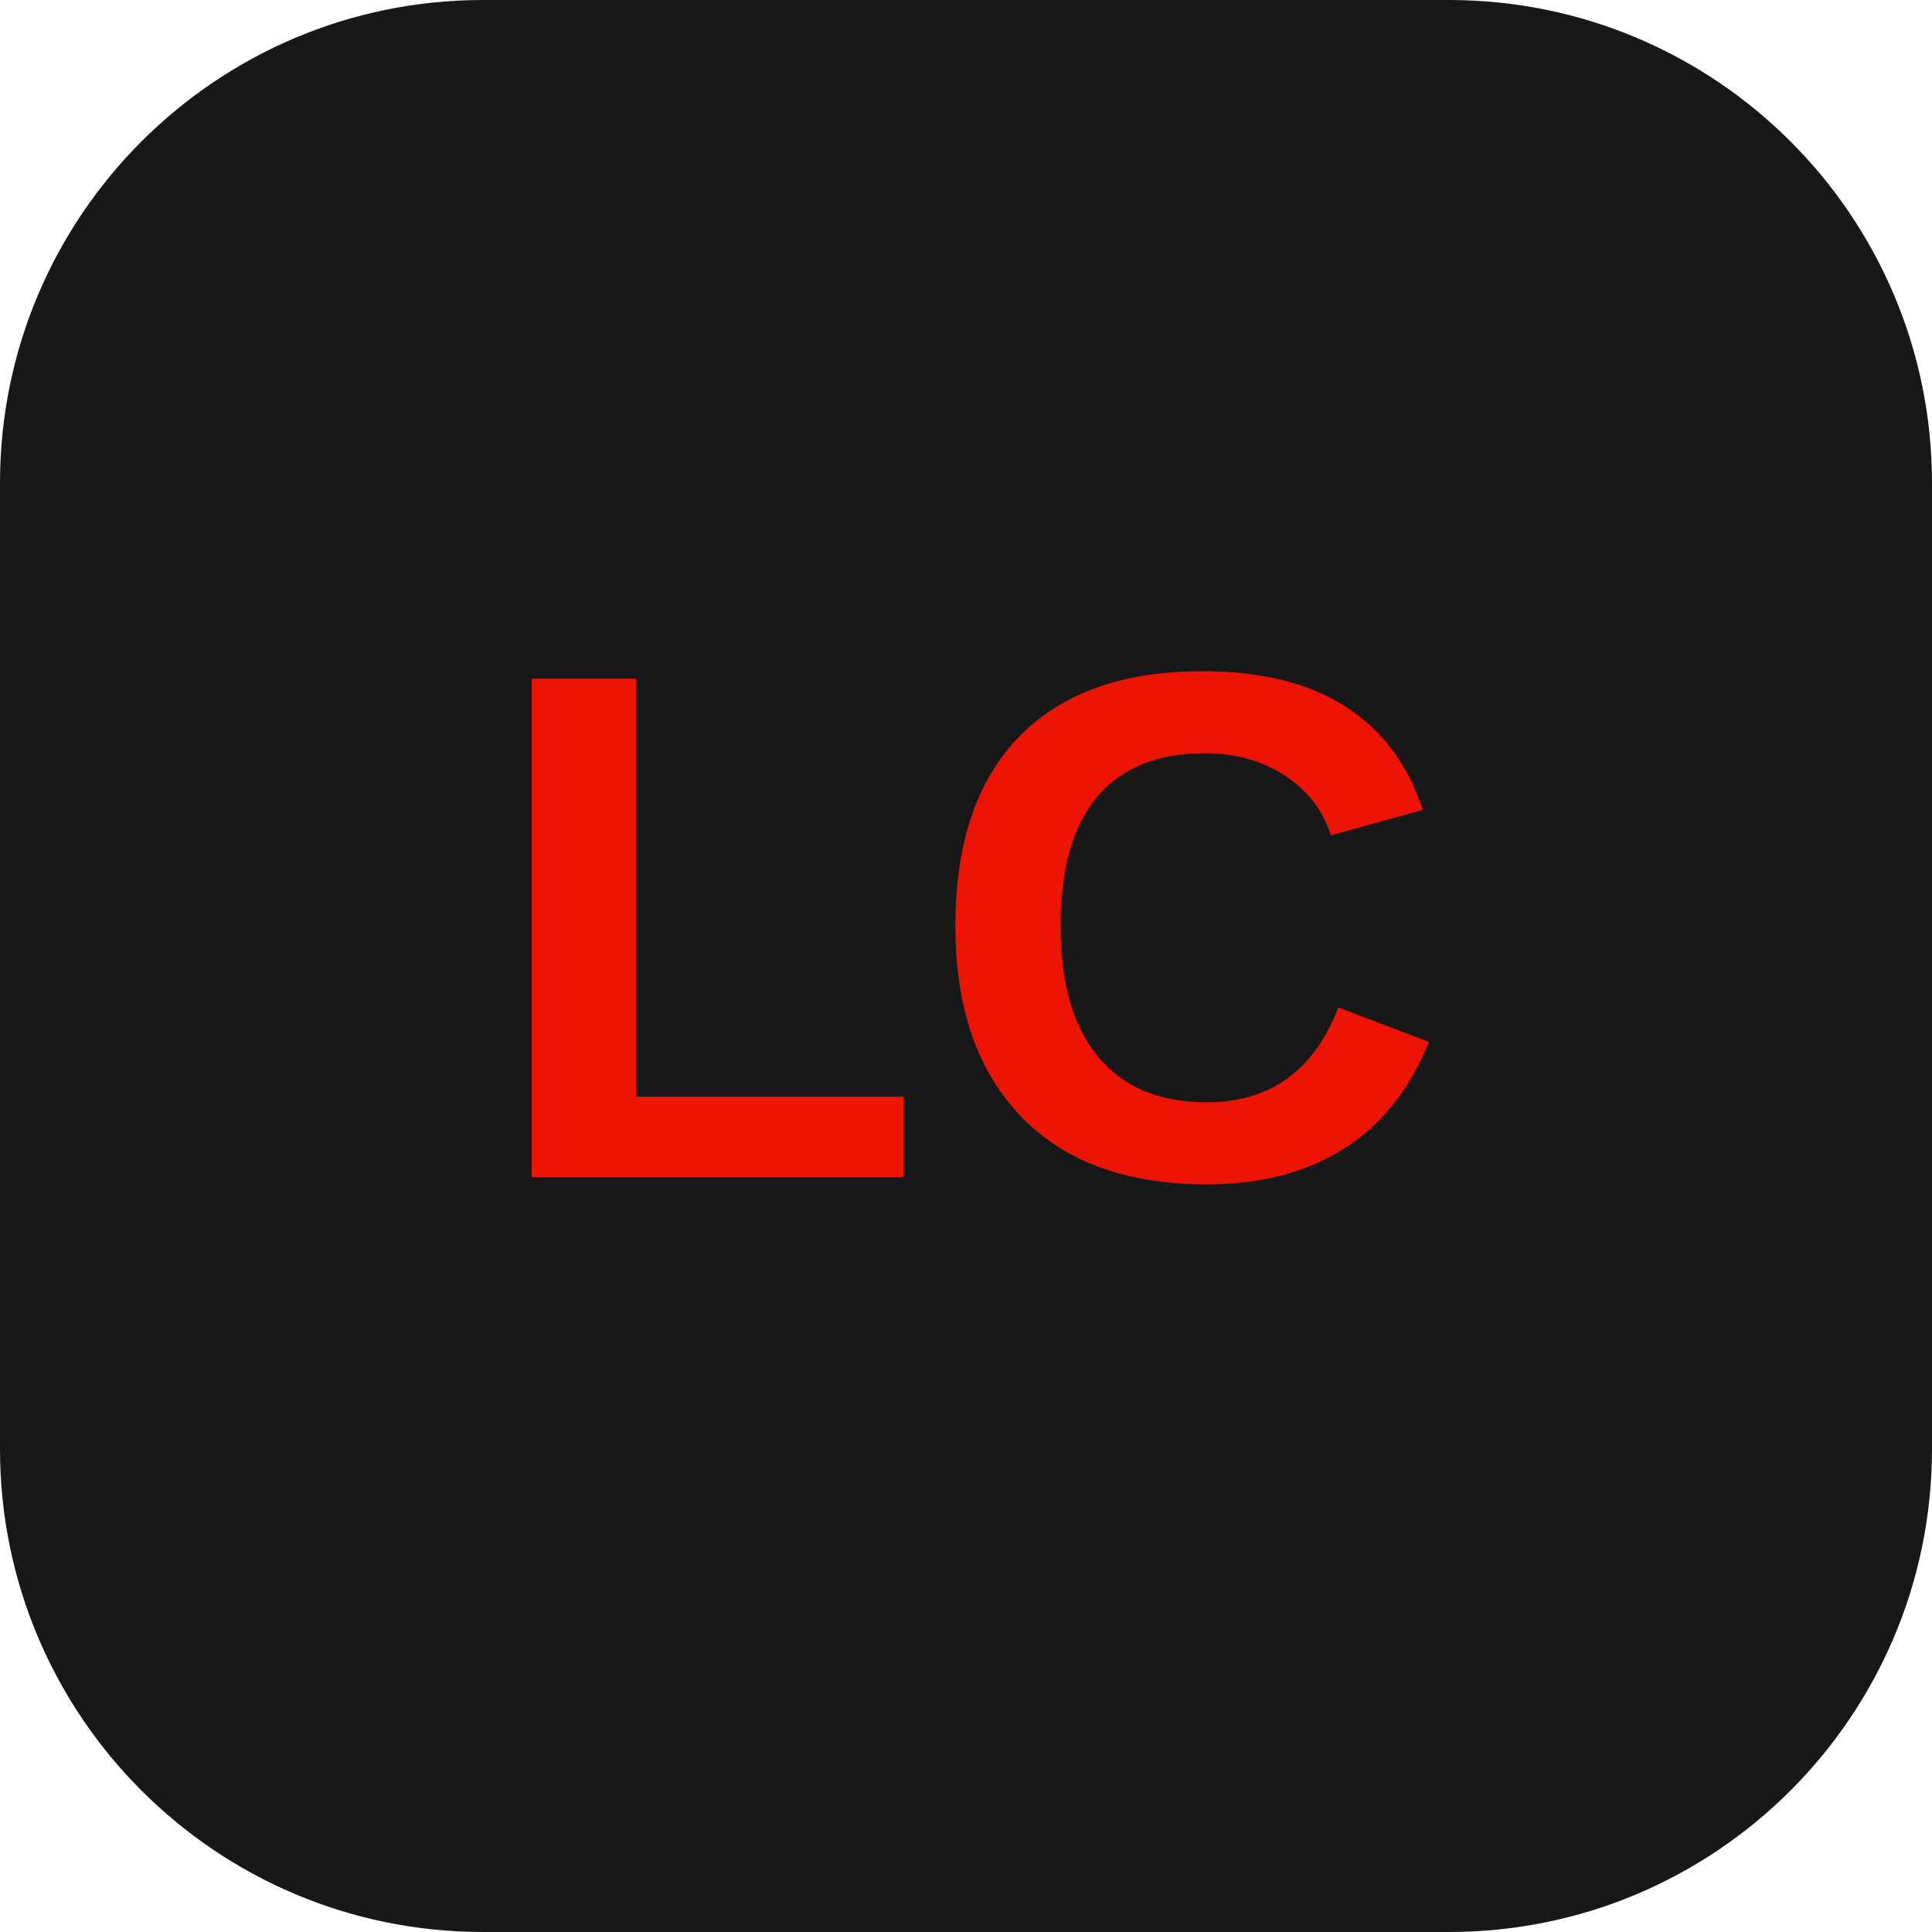
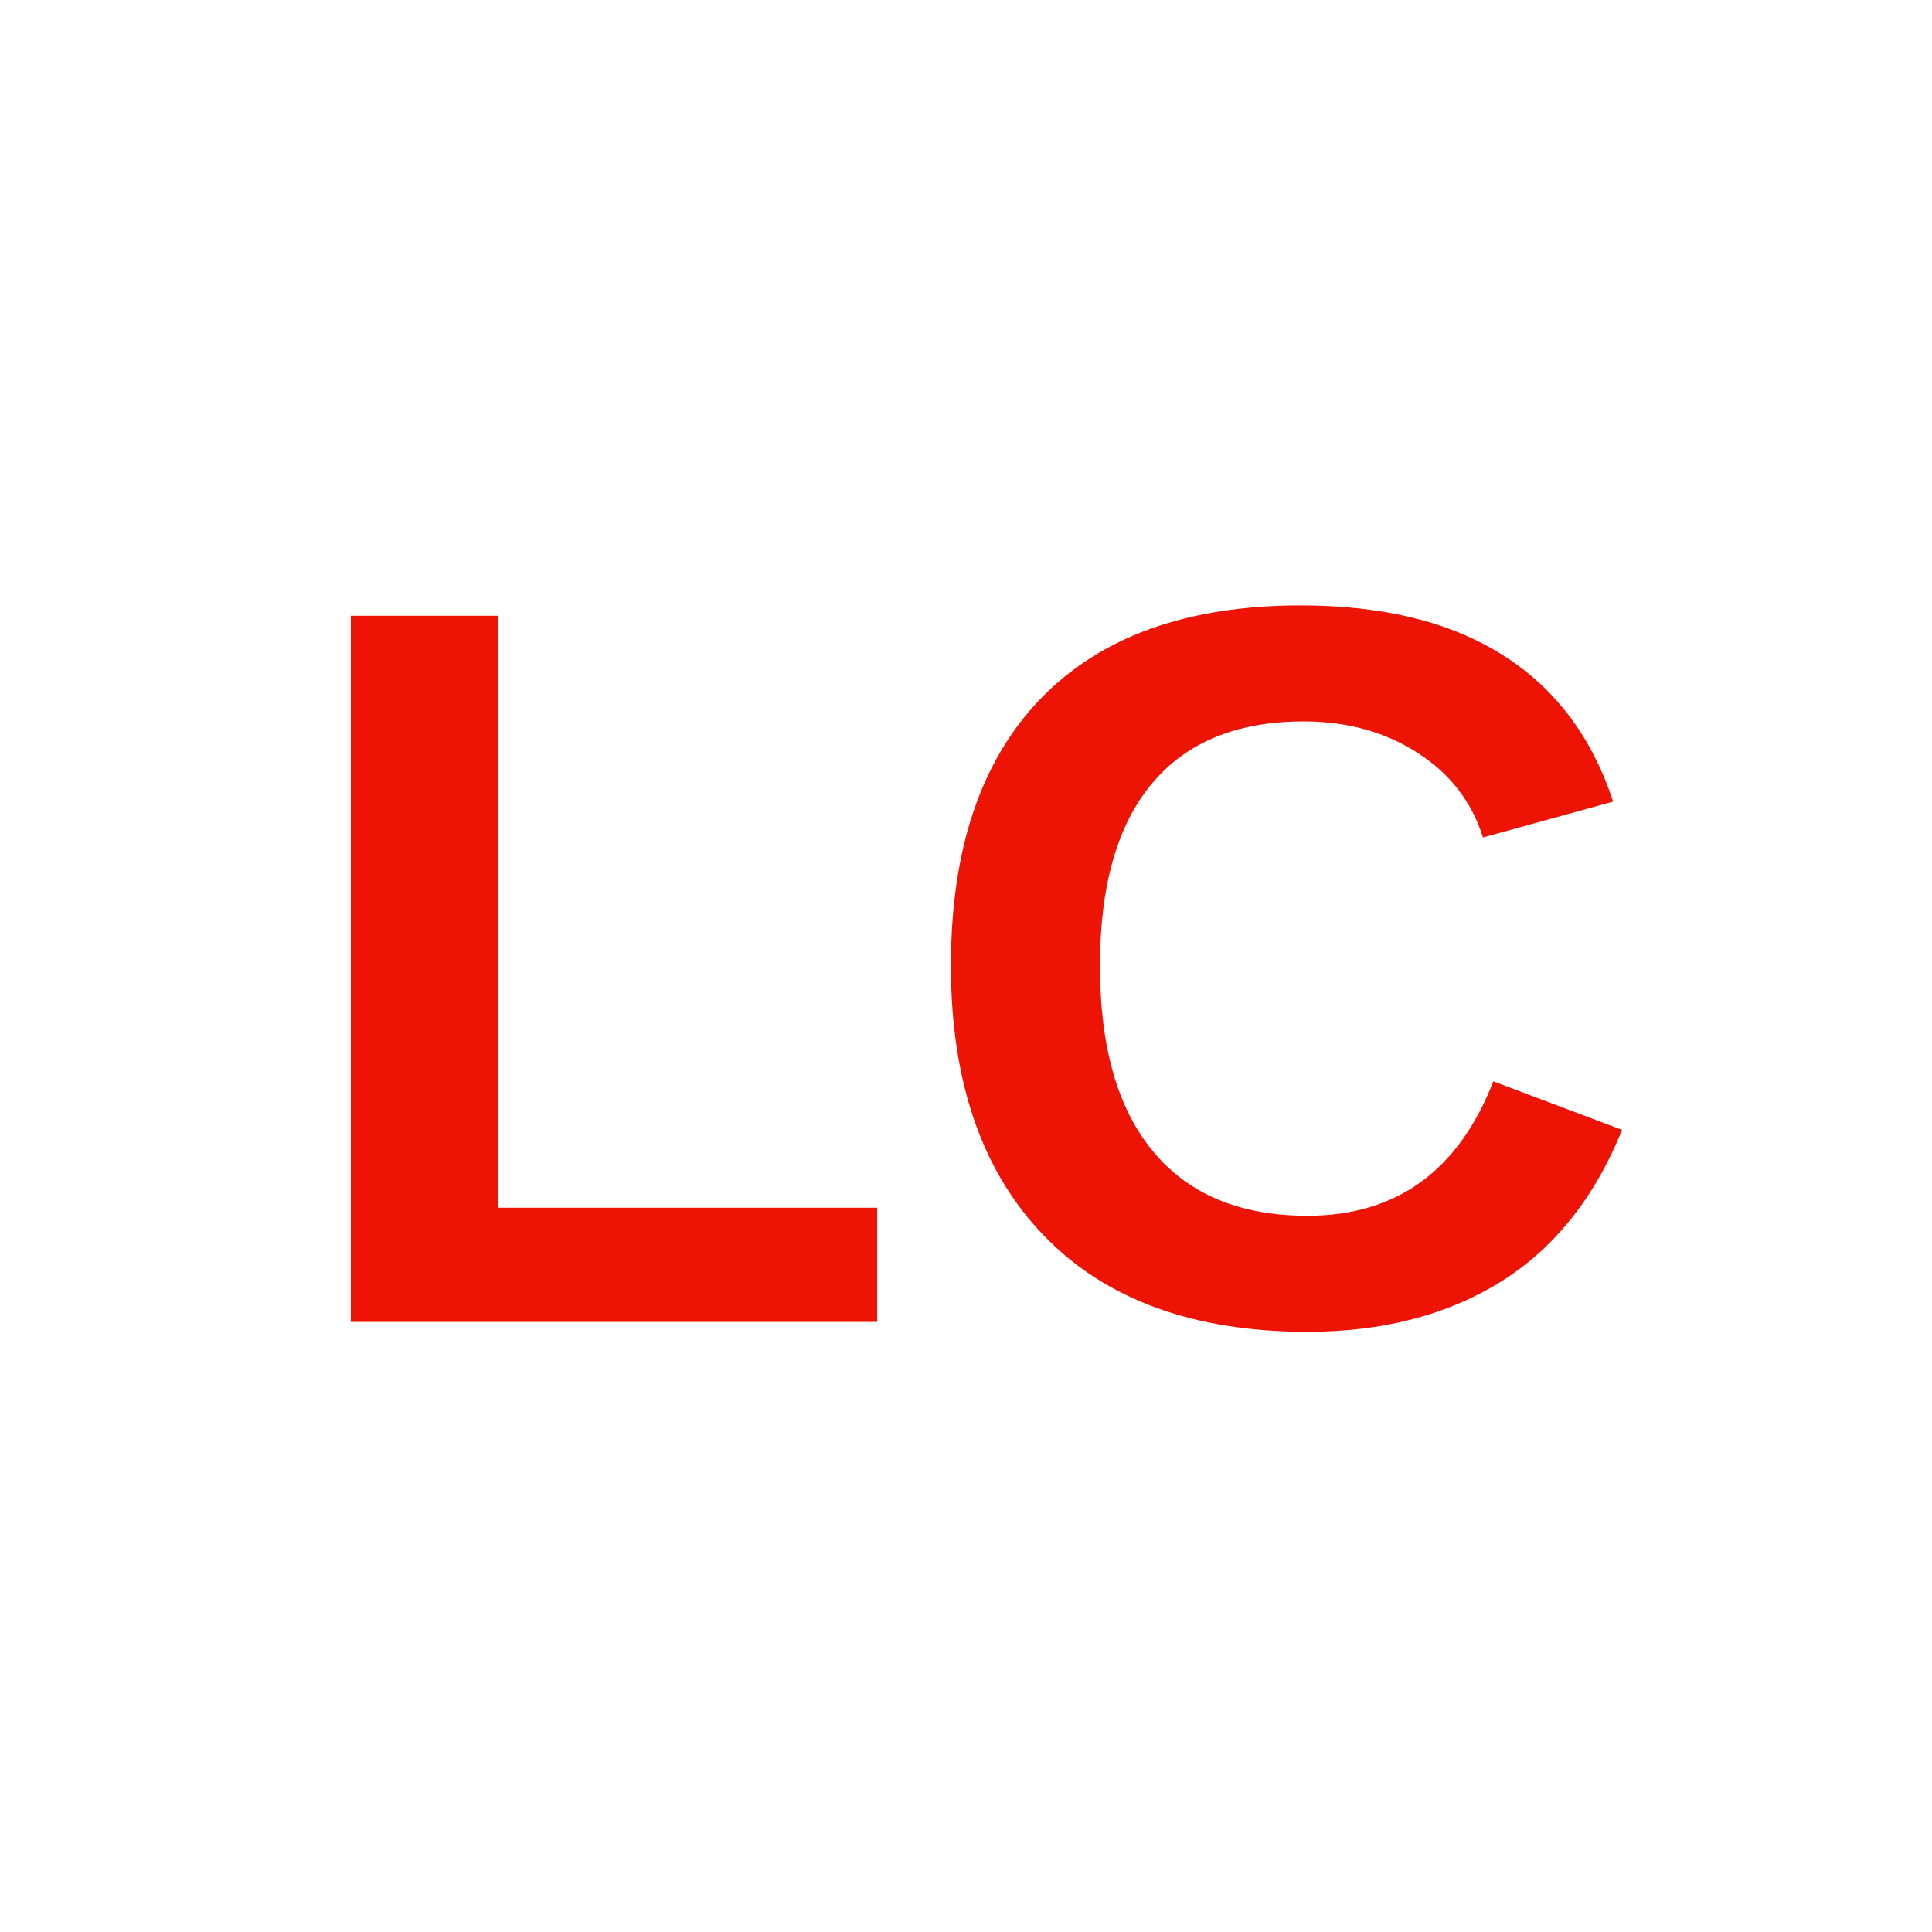
<svg xmlns="http://www.w3.org/2000/svg" viewBox="0 0 64 64" role="img" aria-label="Loot Corner favicon">
-   <rect width="64" height="64" rx="16" fill="#18181b" />
-   <text x="32" y="39" text-anchor="middle" font-family="Arial, Helvetica, sans-serif" font-size="24" font-weight="800" fill="#ee1405">LC</text>
+   <text x="32" y="32" text-anchor="middle" dominant-baseline="central" font-family="Arial, Helvetica, sans-serif" font-size="34" font-weight="800" fill="#ee1405">LC</text>
</svg>
